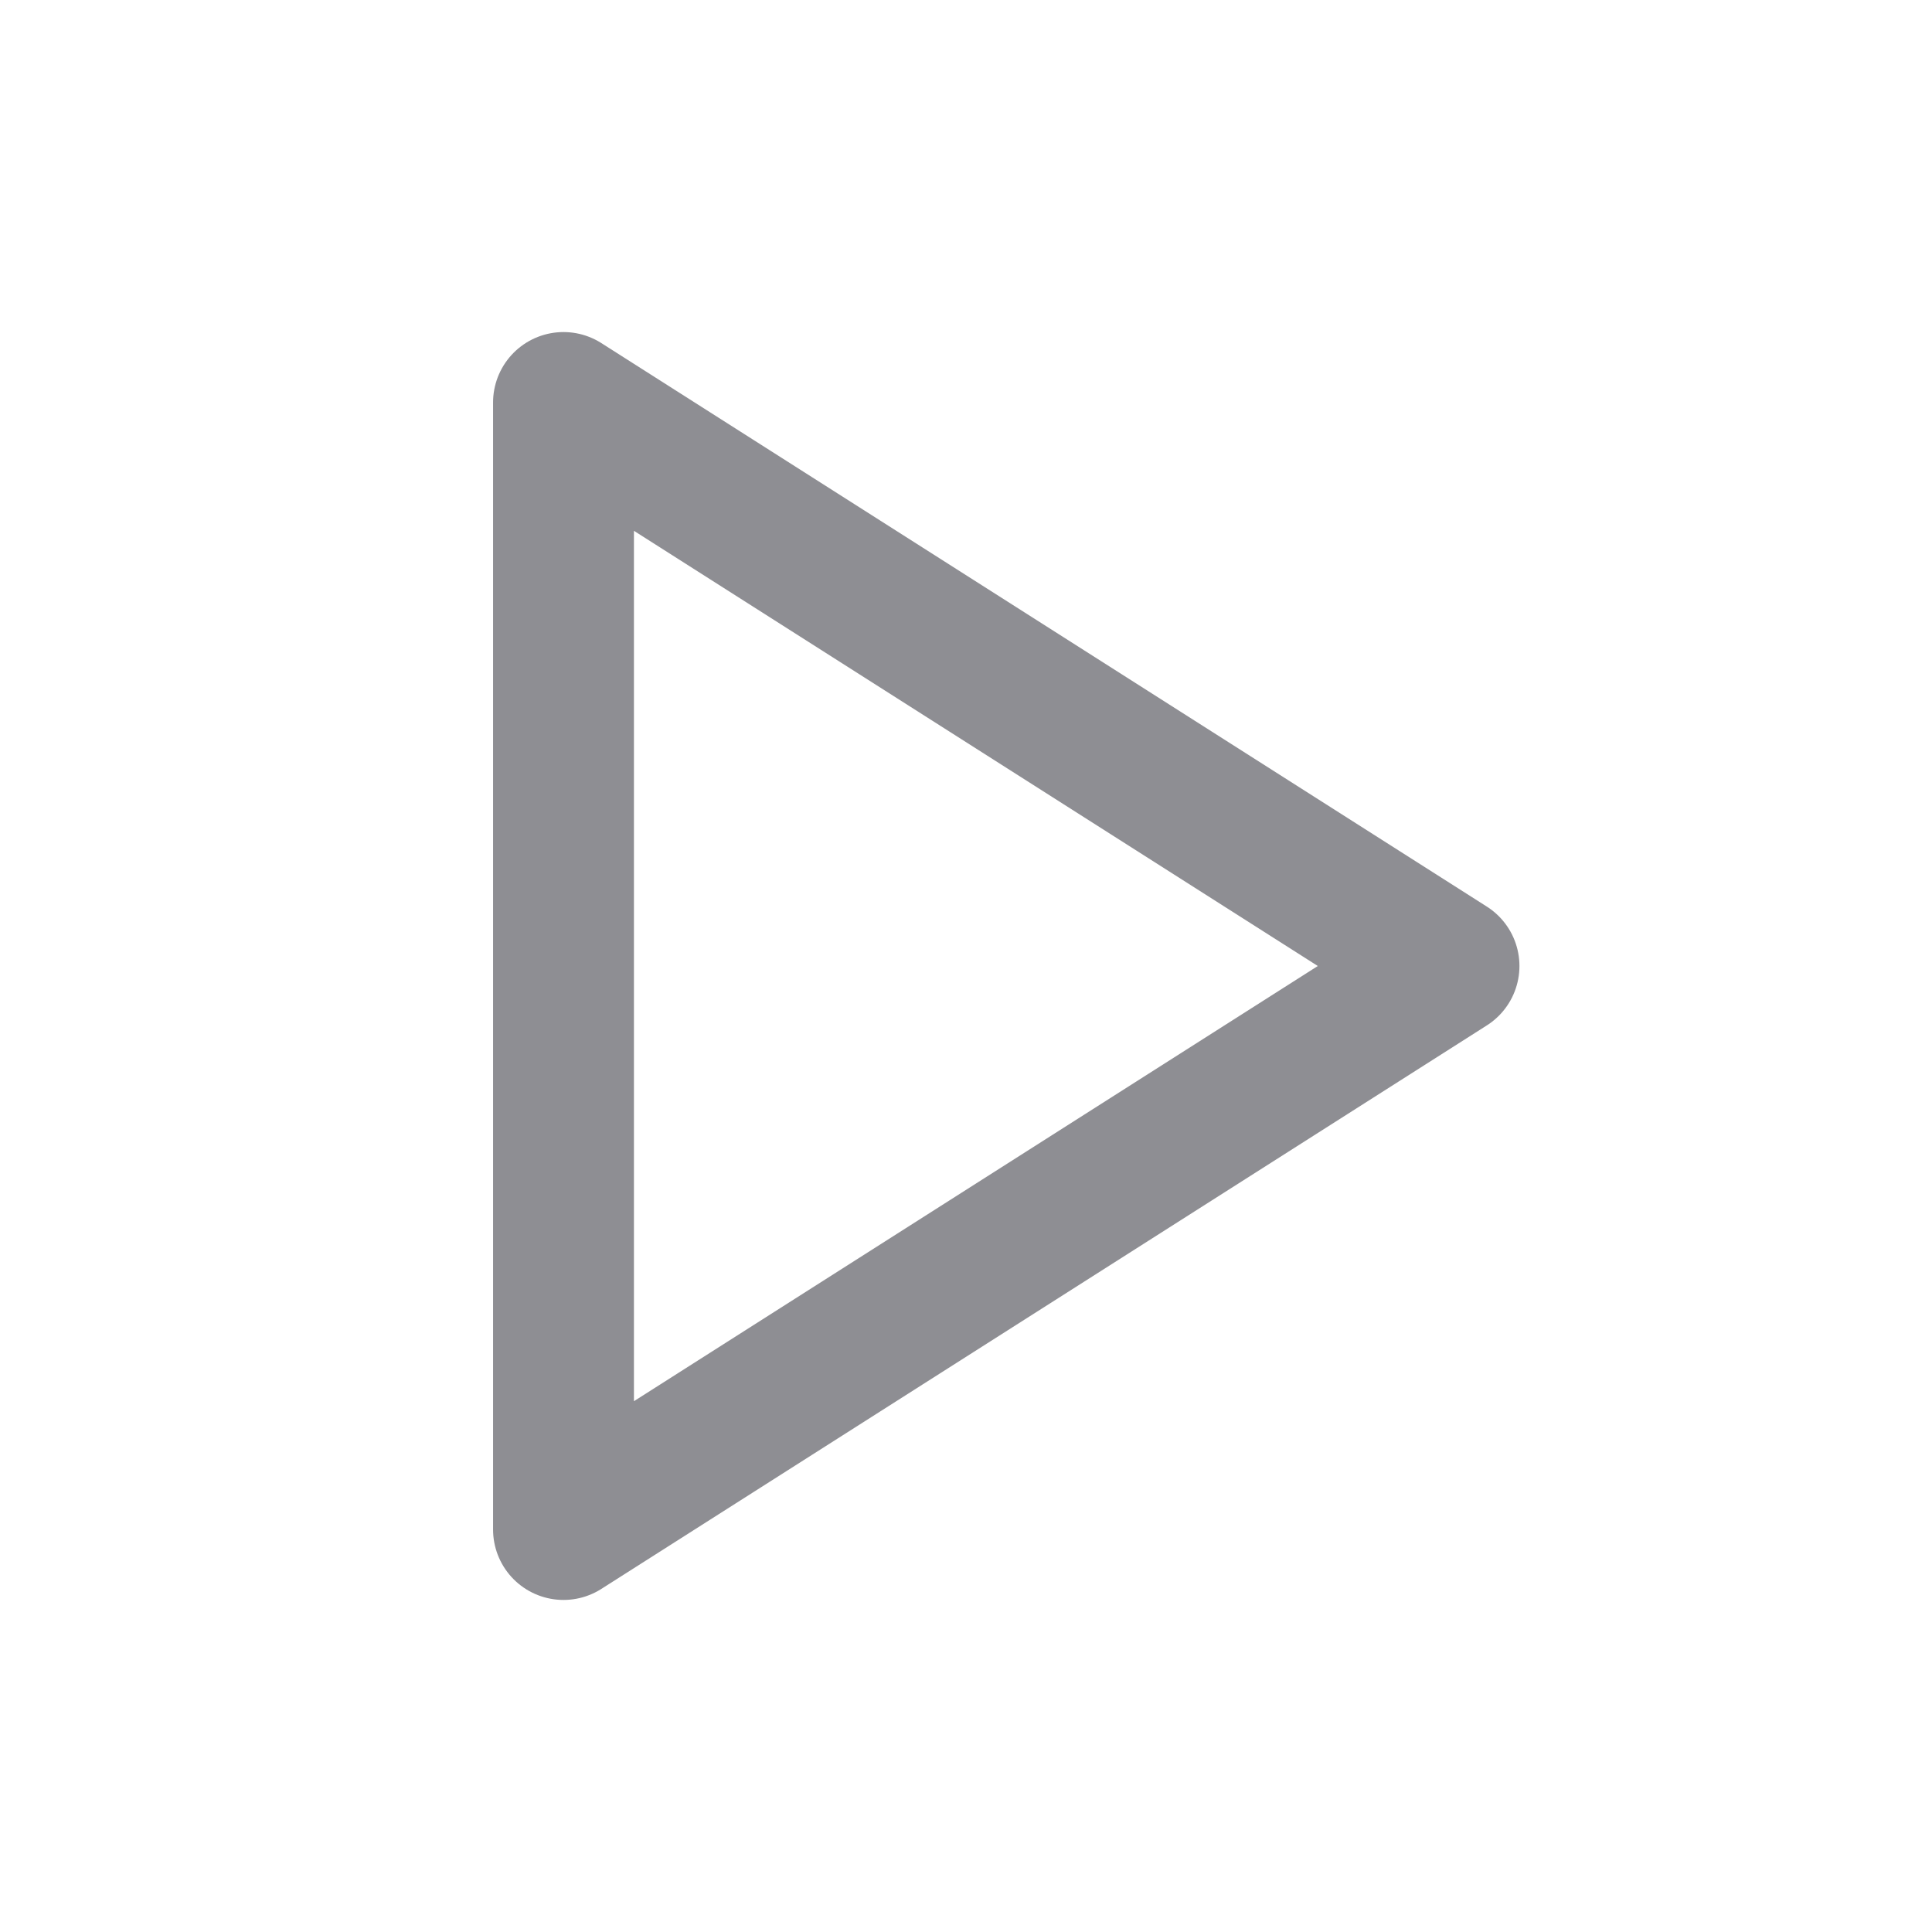
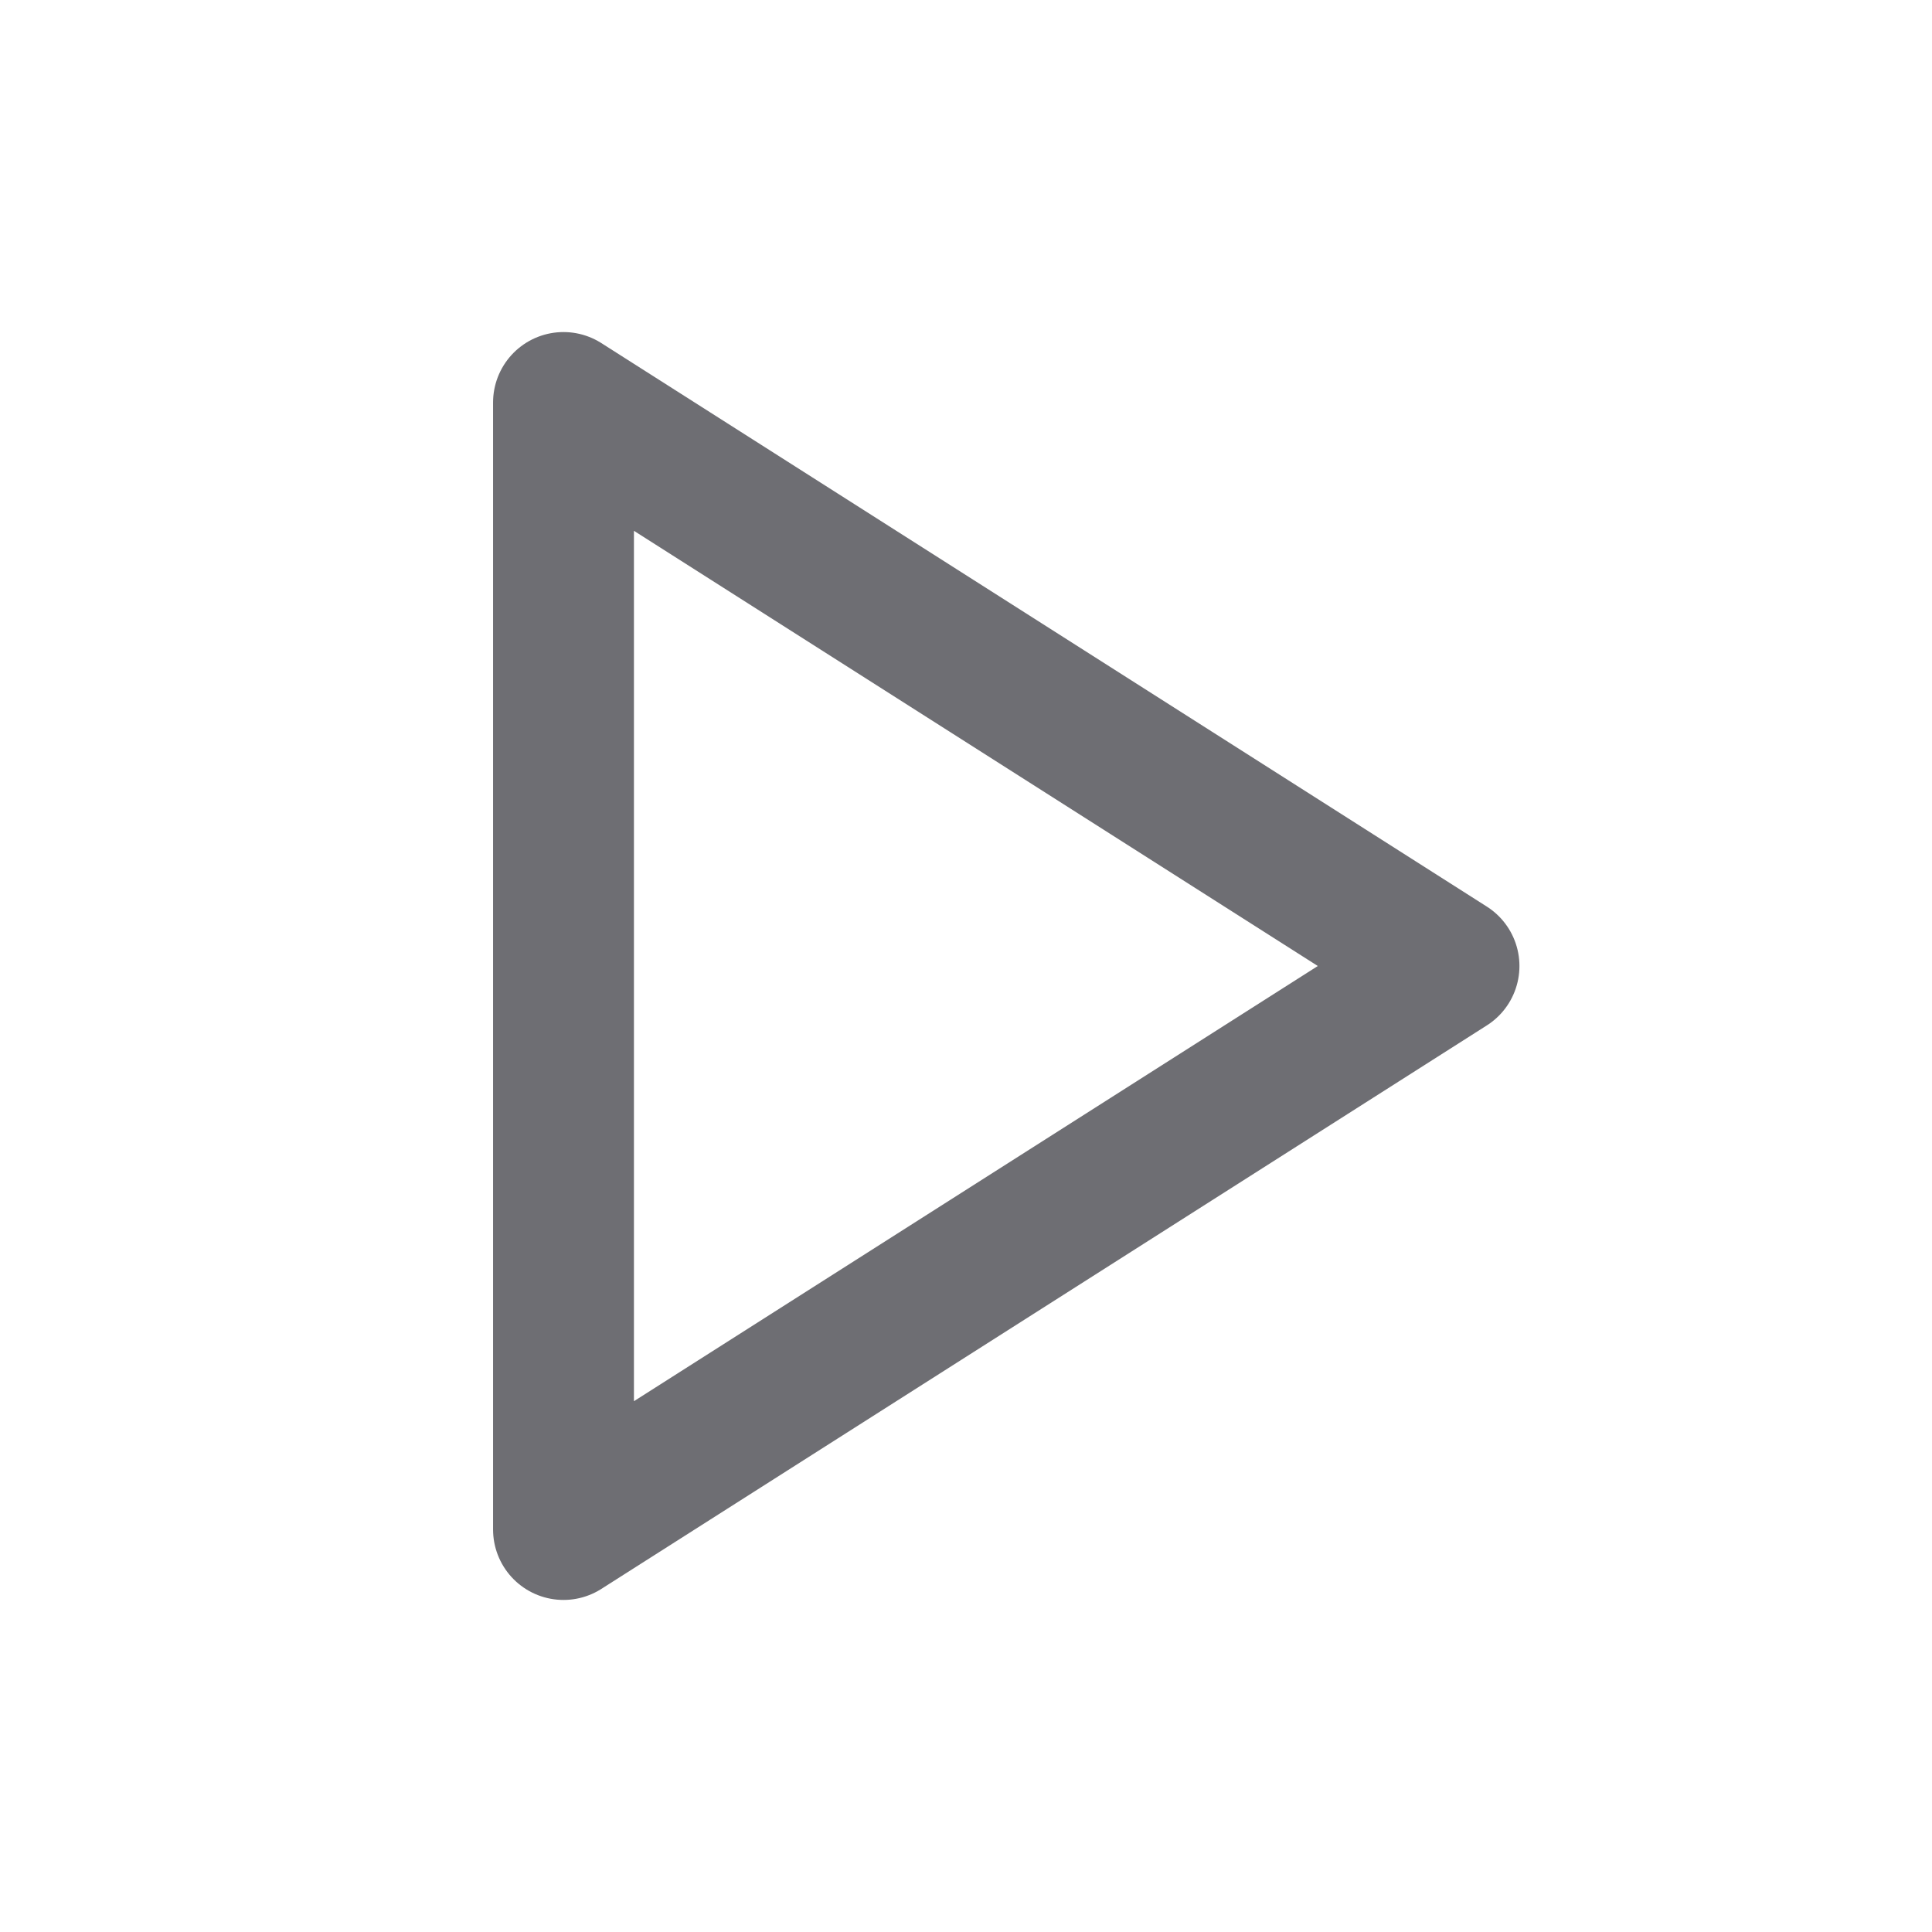
- <svg xmlns="http://www.w3.org/2000/svg" viewBox="0 0 24 24" width="24" height="24" fill="none" stroke="#8E8E93" stroke-width="1.75" stroke-linecap="round" stroke-linejoin="round">
+ <svg xmlns="http://www.w3.org/2000/svg" viewBox="0 0 24 24" width="24" height="24" fill="none" stroke="#6E6E73" stroke-width="1.75" stroke-linecap="round" stroke-linejoin="round">
  <path d="M7 5v14l11-7z" />
</svg>
